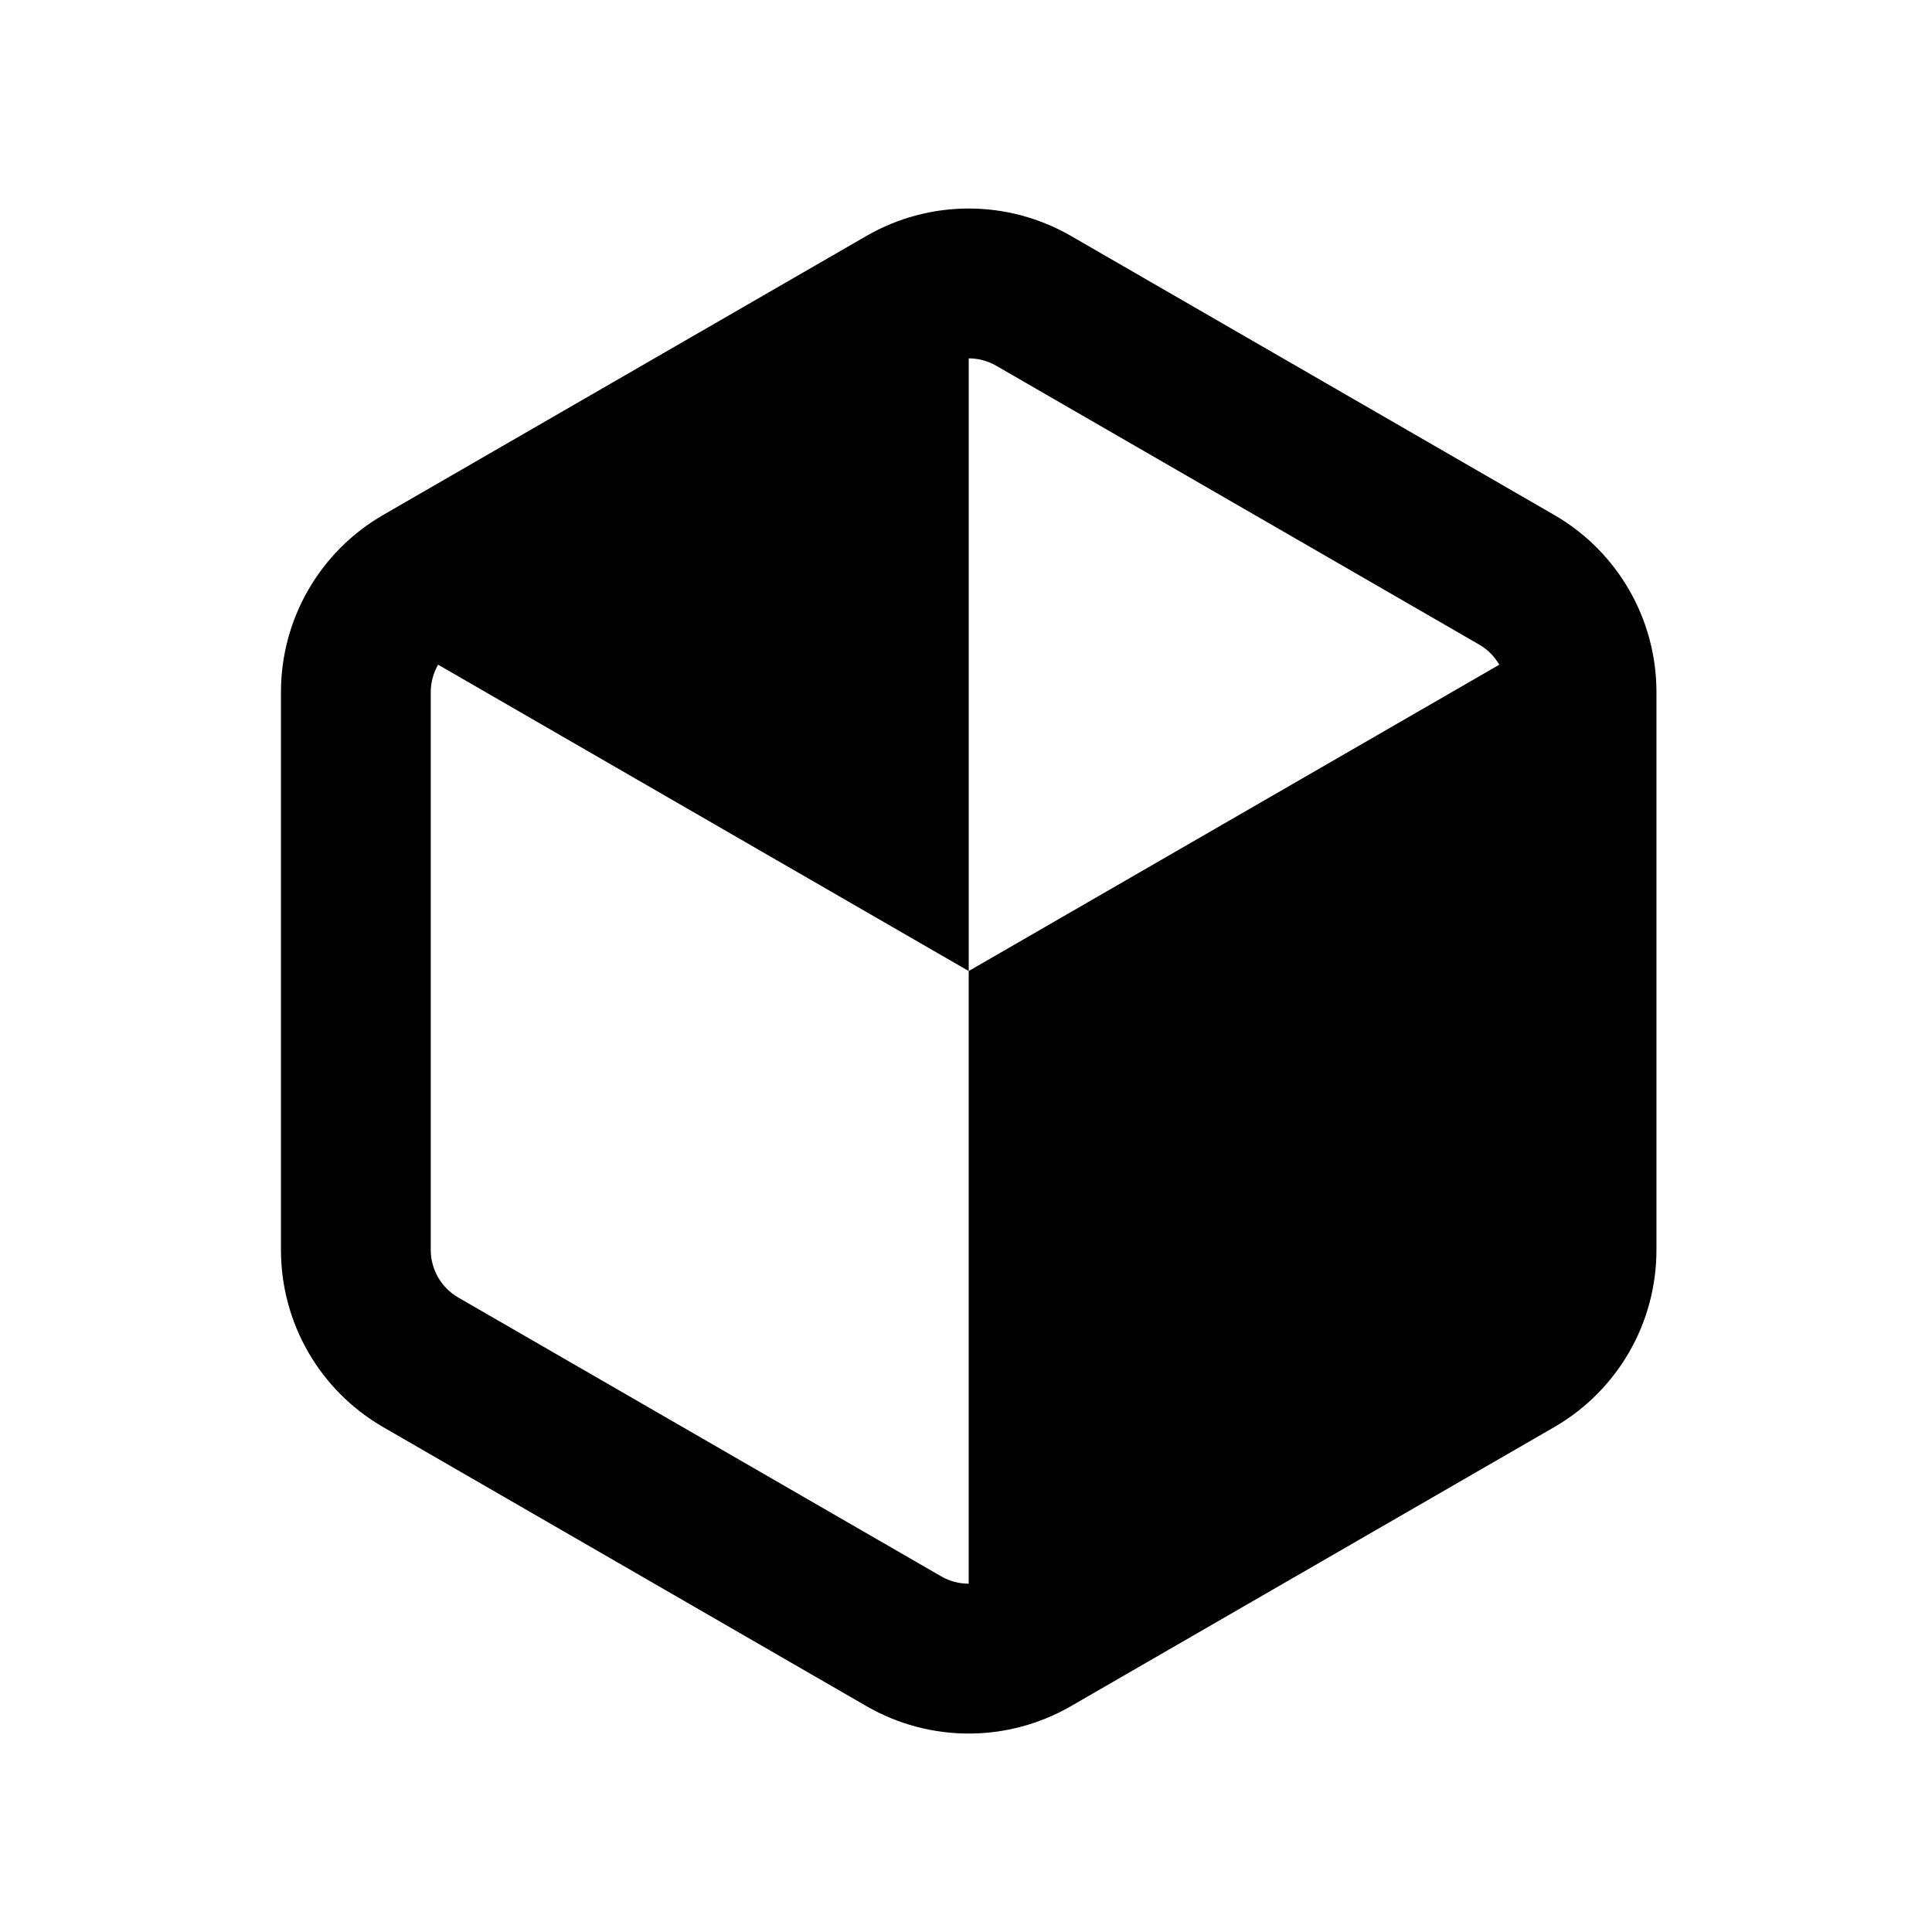
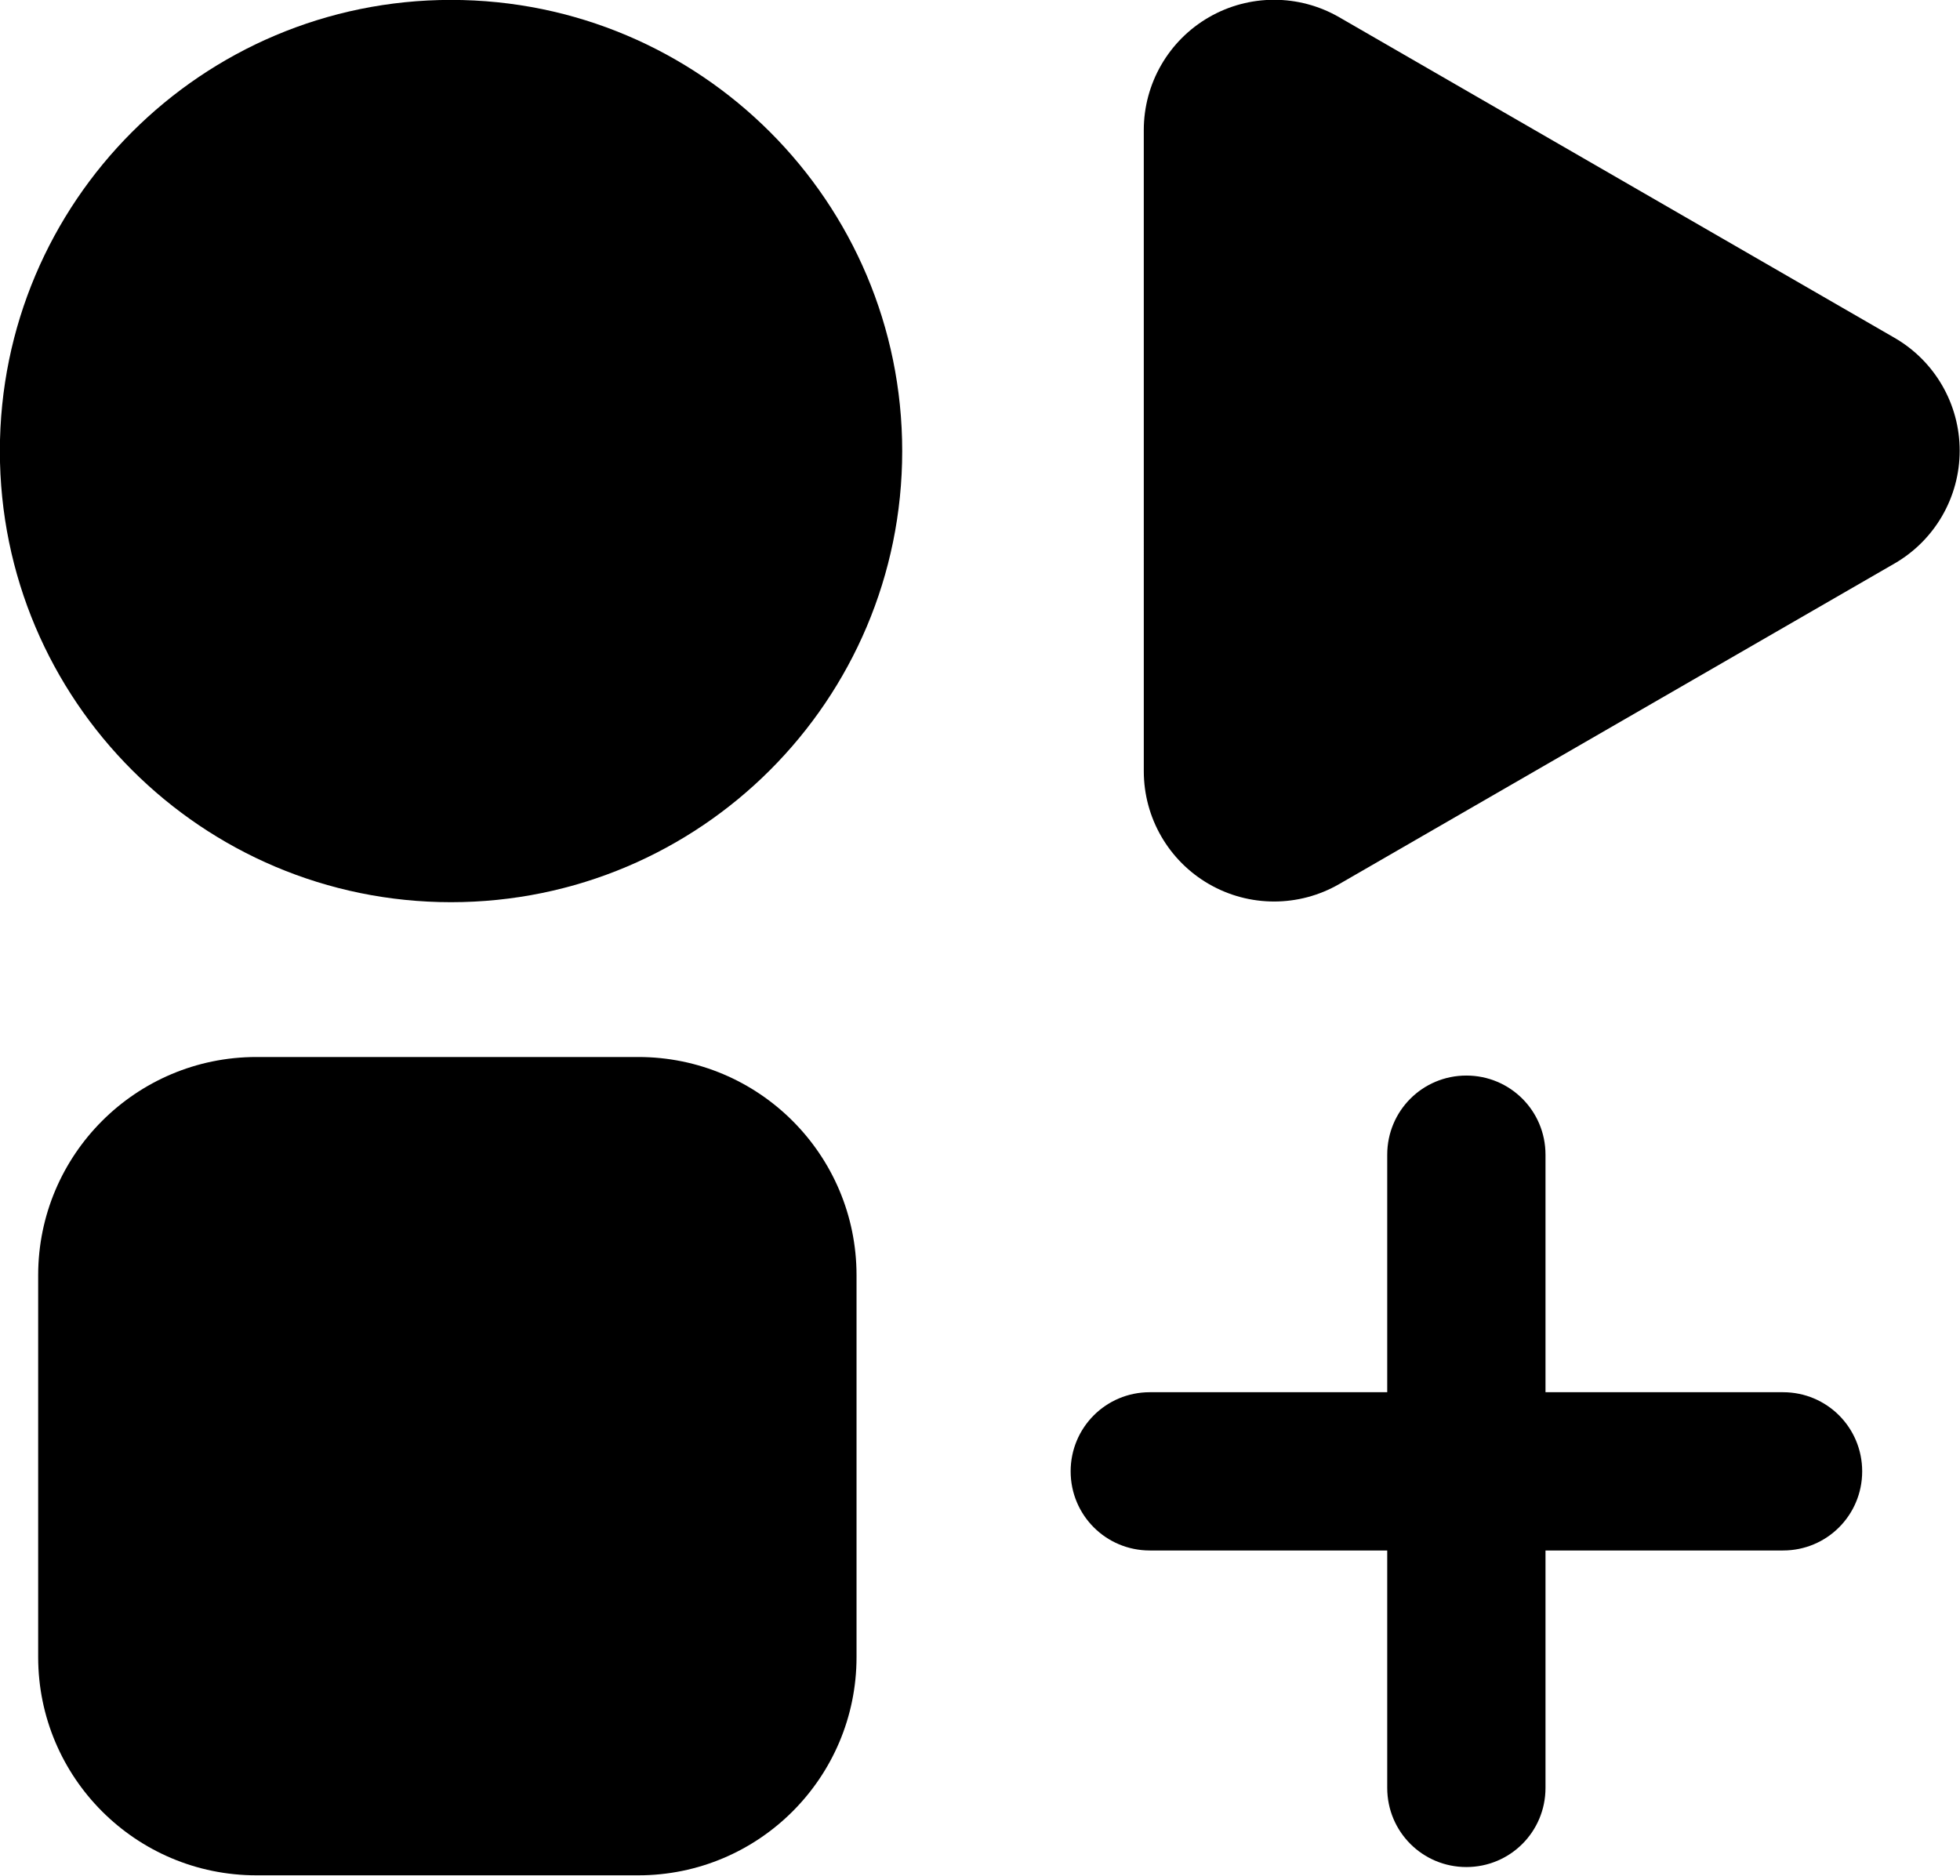
- <svg xmlns="http://www.w3.org/2000/svg" id="svg8" version="1.1" viewBox="0 0 400 400" height="400" width="400">
-   <defs id="defs2" />
-   <g id="layer1">
-     <g id="g738" transform="matrix(1.482846,0,0,1.482846,-1739.849,-206.1679)" style="fill:#000">
-       <g id="g9130" transform="matrix(0.6535567,0,0,0.6535567,1083.955,58.47741)" style="mix-blend-mode:normal;fill:#000">
-         <path style="fill:#000;stroke:none;stroke-width:1px;stroke-linecap:butt;stroke-linejoin:miter;stroke-opacity:1" d="m 474.609,255.118 1e-5,151.181 -130.927,75.591 v -151.181 z" id="path9124" />
-         <path style="fill:#000;stroke:none;stroke-width:1px;stroke-linecap:butt;stroke-linejoin:miter;stroke-opacity:1" d="M 343.683,330.709 V 179.528 L 212.756,255.118 Z" id="path9126" />
-         <path style="fill:#000;fill-opacity:1;fill-rule:nonzero;stroke:none;stroke-width:82.936;stroke-linecap:round;stroke-linejoin:round;stroke-dasharray:none;stroke-opacity:1" d="m 218.612,233.262 c -13.541,7.818 -21.856,22.221 -21.856,37.856 v 119.181 c 0,15.636 8.315,30.038 21.856,37.856 l 103.214,59.591 c 13.541,7.818 30.172,7.818 43.713,0 l 103.214,-59.591 c 13.541,-7.818 21.856,-22.221 21.856,-37.856 V 271.118 c 0,-15.636 -8.315,-30.038 -21.856,-37.856 L 365.539,173.671 c -13.541,-7.818 -30.172,-7.818 -43.713,0 z m 130.927,-31.878 103.214,59.591 c 3.608,2.083 5.856,5.978 5.856,10.144 v 119.181 c 0,4.166 -2.249,8.061 -5.856,10.144 l -103.214,59.591 c -3.608,2.083 -8.105,2.083 -11.713,0 L 234.612,400.443 c -3.608,-2.083 -5.856,-5.978 -5.856,-10.144 V 271.118 c 0,-4.166 2.249,-8.061 5.856,-10.144 l 103.214,-59.591 c 3.608,-2.083 8.105,-2.083 11.713,0 z" id="path9128" />
-       </g>
+ <svg xmlns="http://www.w3.org/2000/svg" width="66.885" height="64" version="1.1" viewBox="0 0 66.885 64" xml:space="preserve">
+   <g transform="translate(-30.558 -32)">
+     <g transform="matrix(1.7016 0 0 1.7016 -237.69 -115.36)" fill="#000">
+       <circle cx="166.69" cy="95.647" r="9.048" stroke-width=".588" />
+       <rect x="158.41" y="107.8" width="16.412" height="16.412" rx="4.377" ry="4.377" stroke-width=".588" />
+       <path transform="matrix(.9259 .53457 .53457 -.9259 99.826 110.69)" d="m69.514 58.833h-1.781-10.247a2.444 2.444 60 0 1-2.117-3.666l6.014-10.416a2.444 2.444 2.522e-7 0 1 4.233 0l6.014 10.416a2.444 2.444 120 0 1-2.117 3.666z" stroke-width=".553" />
+       <path d="m194.99 116.11c0 0.879-0.708 1.587-1.587 1.587h-12.7c-0.879 0-1.587-0.708-1.587-1.587s0.708-1.587 1.587-1.587h12.7c0.879 0 1.587 0.708 1.587 1.587zm-7.938-7.938c0.879 0 1.587 0.708 1.587 1.587v12.7c0 0.879-0.708 1.587-1.587 1.587-0.879 0-1.587-0.708-1.587-1.587v-12.7c0-0.879 0.708-1.587 1.587-1.587z" stroke-width="5.877" />
    </g>
  </g>
</svg>
